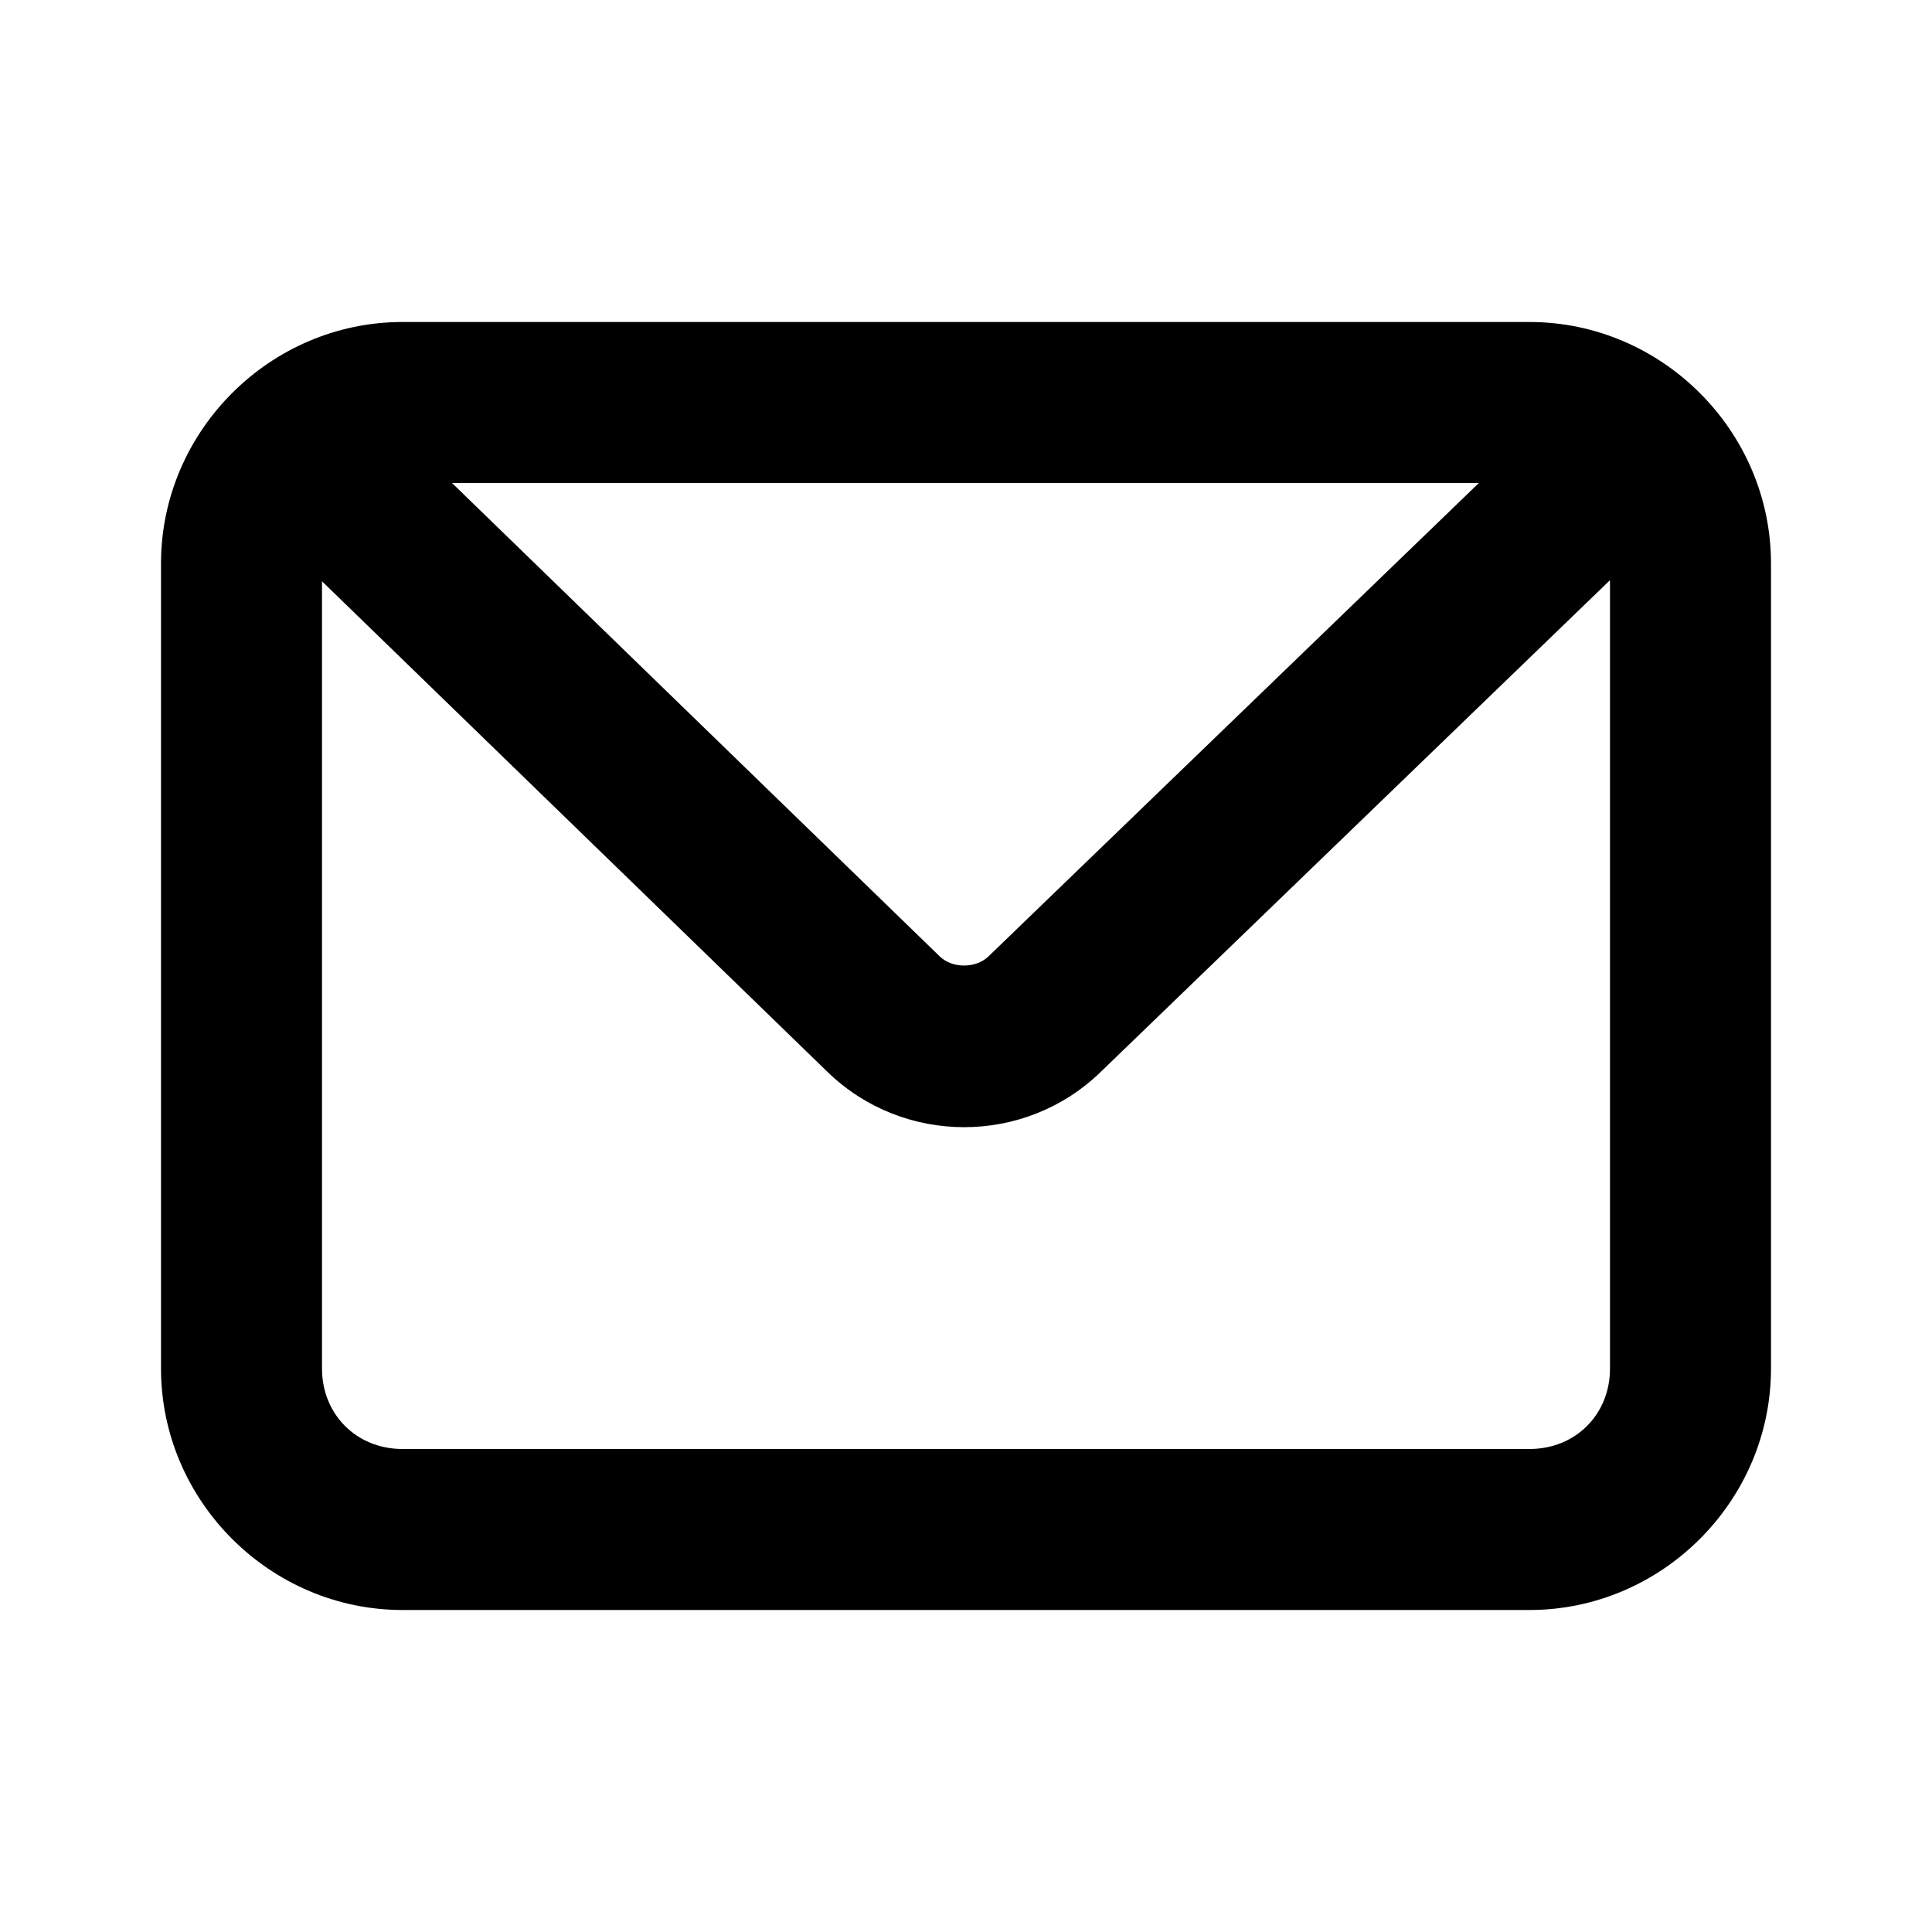
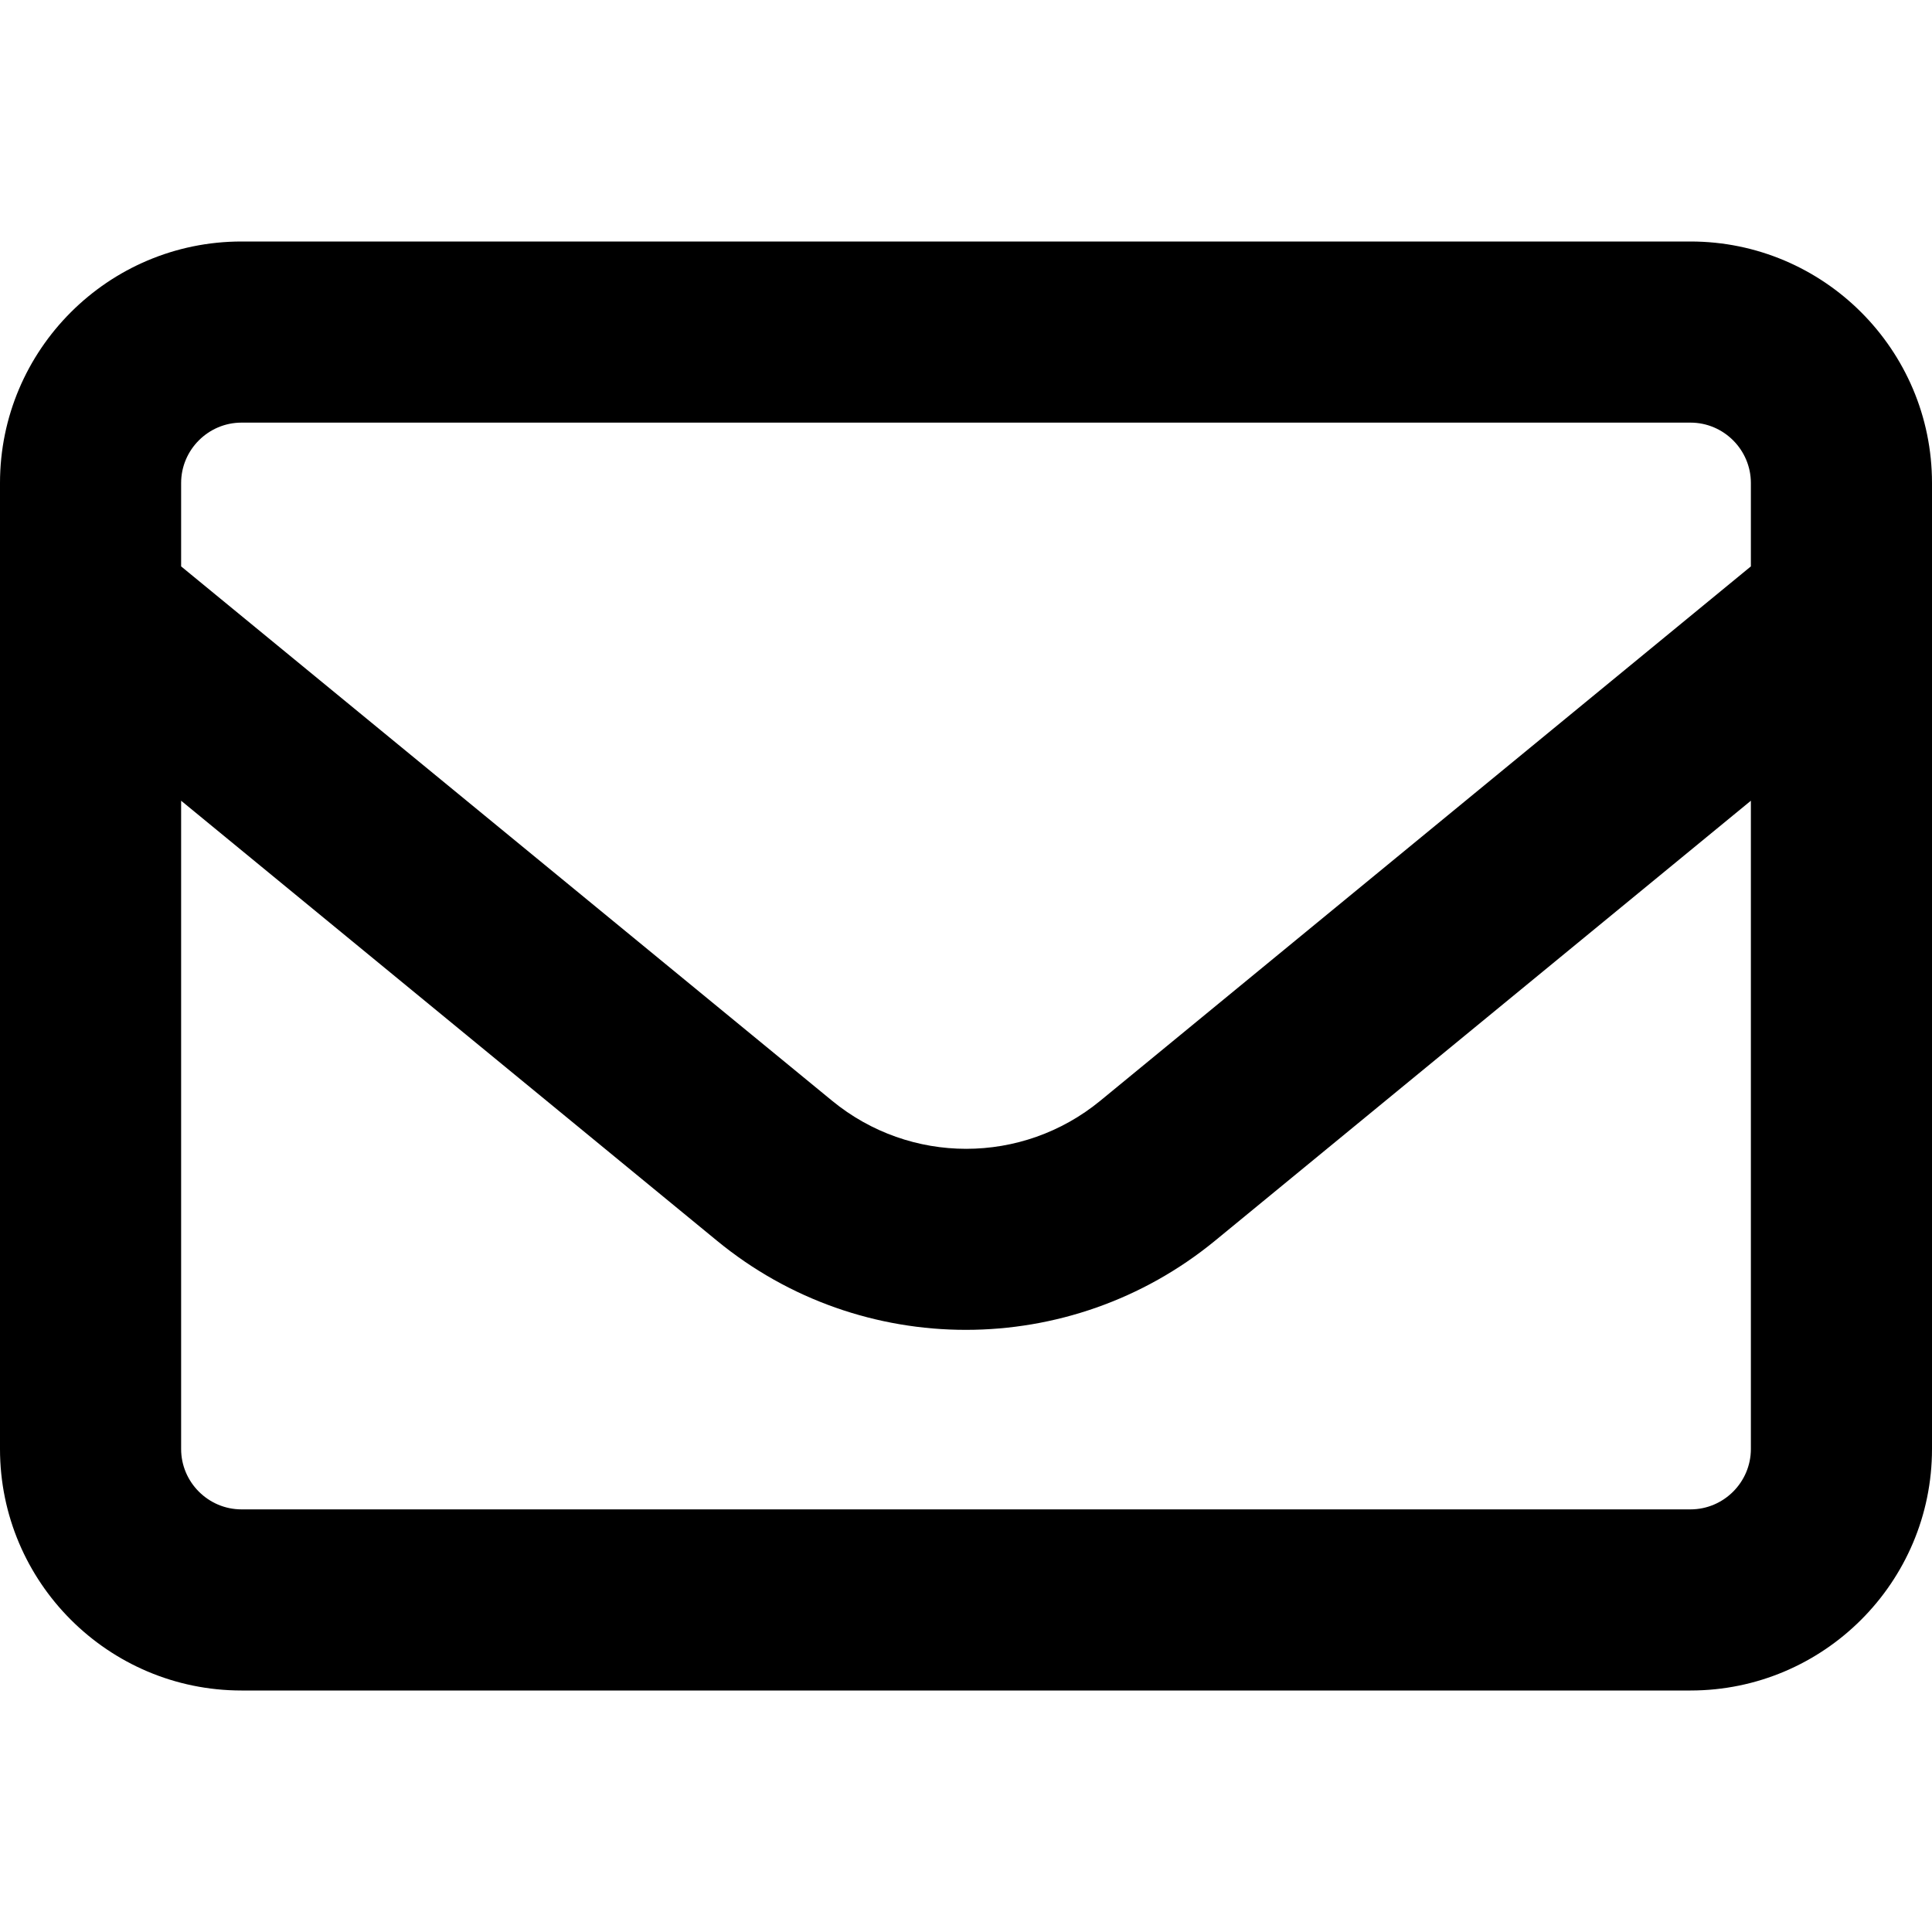
- <svg xmlns="http://www.w3.org/2000/svg" height="24" id="svg8" version="1.1" viewBox="0 0 24 24" width="24">
-   <defs id="defs2" />
-   <g id="g2315" style="display:inline" transform="translate(0,-290.65)">
-     <path d="m 5,294.65 c -1.645,0 -3,1.355 -3,3 v 10 c 0,1.645 1.355,3 3,3 h 14 c 1.645,0 3,-1.355 3,-3 v -10 c 0,-1.645 -1.355,-3 -3,-3 z m 0.615,2 h 12.756 l -6.092,5.881 c -0.156,0.151 -0.45,0.151 -0.605,0 z M 20,297.857 V 307.65 c 0,0.571 -0.429,1 -1,1 H 5 c -0.571,0 -1,-0.429 -1,-1 v -9.779 l 6.281,6.096 c 0.94,0.912 2.445,0.914 3.387,0.004 z" id="rect2299" style="color:#000000;font-style:normal;font-variant:normal;font-weight:normal;font-stretch:normal;font-size:medium;line-height:normal;font-family:sans-serif;font-variant-ligatures:normal;font-variant-position:normal;font-variant-caps:normal;font-variant-numeric:normal;font-variant-alternates:normal;font-variant-east-asian:normal;font-feature-settings:normal;font-variation-settings:normal;text-indent:0;text-align:start;text-decoration:none;text-decoration-line:none;text-decoration-style:solid;text-decoration-color:#000000;letter-spacing:normal;word-spacing:normal;text-transform:none;writing-mode:lr-tb;direction:ltr;text-orientation:mixed;dominant-baseline:auto;baseline-shift:baseline;text-anchor:start;white-space:normal;shape-padding:0;shape-margin:0;inline-size:0;clip-rule:nonzero;display:inline;overflow:visible;visibility:visible;opacity:1;isolation:auto;mix-blend-mode:normal;color-interpolation:sRGB;color-interpolation-filters:linearRGB;solid-color:#000000;solid-opacity:1;vector-effect:none;fill:#000000;fill-opacity:1;fill-rule:nonzero;stroke:none;stroke-linecap:round;stroke-linejoin:round;stroke-miterlimit:4;stroke-dasharray:none;stroke-dashoffset:0;stroke-opacity:1;color-rendering:auto;image-rendering:auto;shape-rendering:auto;text-rendering:auto;enable-background:accumulate;stop-color:#000000;stop-opacity:1" />
-   </g>
+ <svg xmlns="http://www.w3.org/2000/svg" viewBox="0 0 512 512">
+   <path d="M64 112c-8.8 0-16 7.2-16 16l0 22.1L220.5 291.7c20.7 17 50.4 17 71.1 0L464 150.1l0-22.1c0-8.8-7.2-16-16-16L64 112zM48 212.2L48 384c0 8.8 7.2 16 16 16l384 0c8.8 0 16-7.2 16-16l0-171.8L322 328.8c-38.4 31.5-93.7 31.5-132 0L48 212.2zM0 128C0 92.7 28.7 64 64 64l384 0c35.3 0 64 28.7 64 64l0 256c0 35.3-28.7 64-64 64L64 448c-35.3 0-64-28.7-64-64L0 128z" />
</svg>
